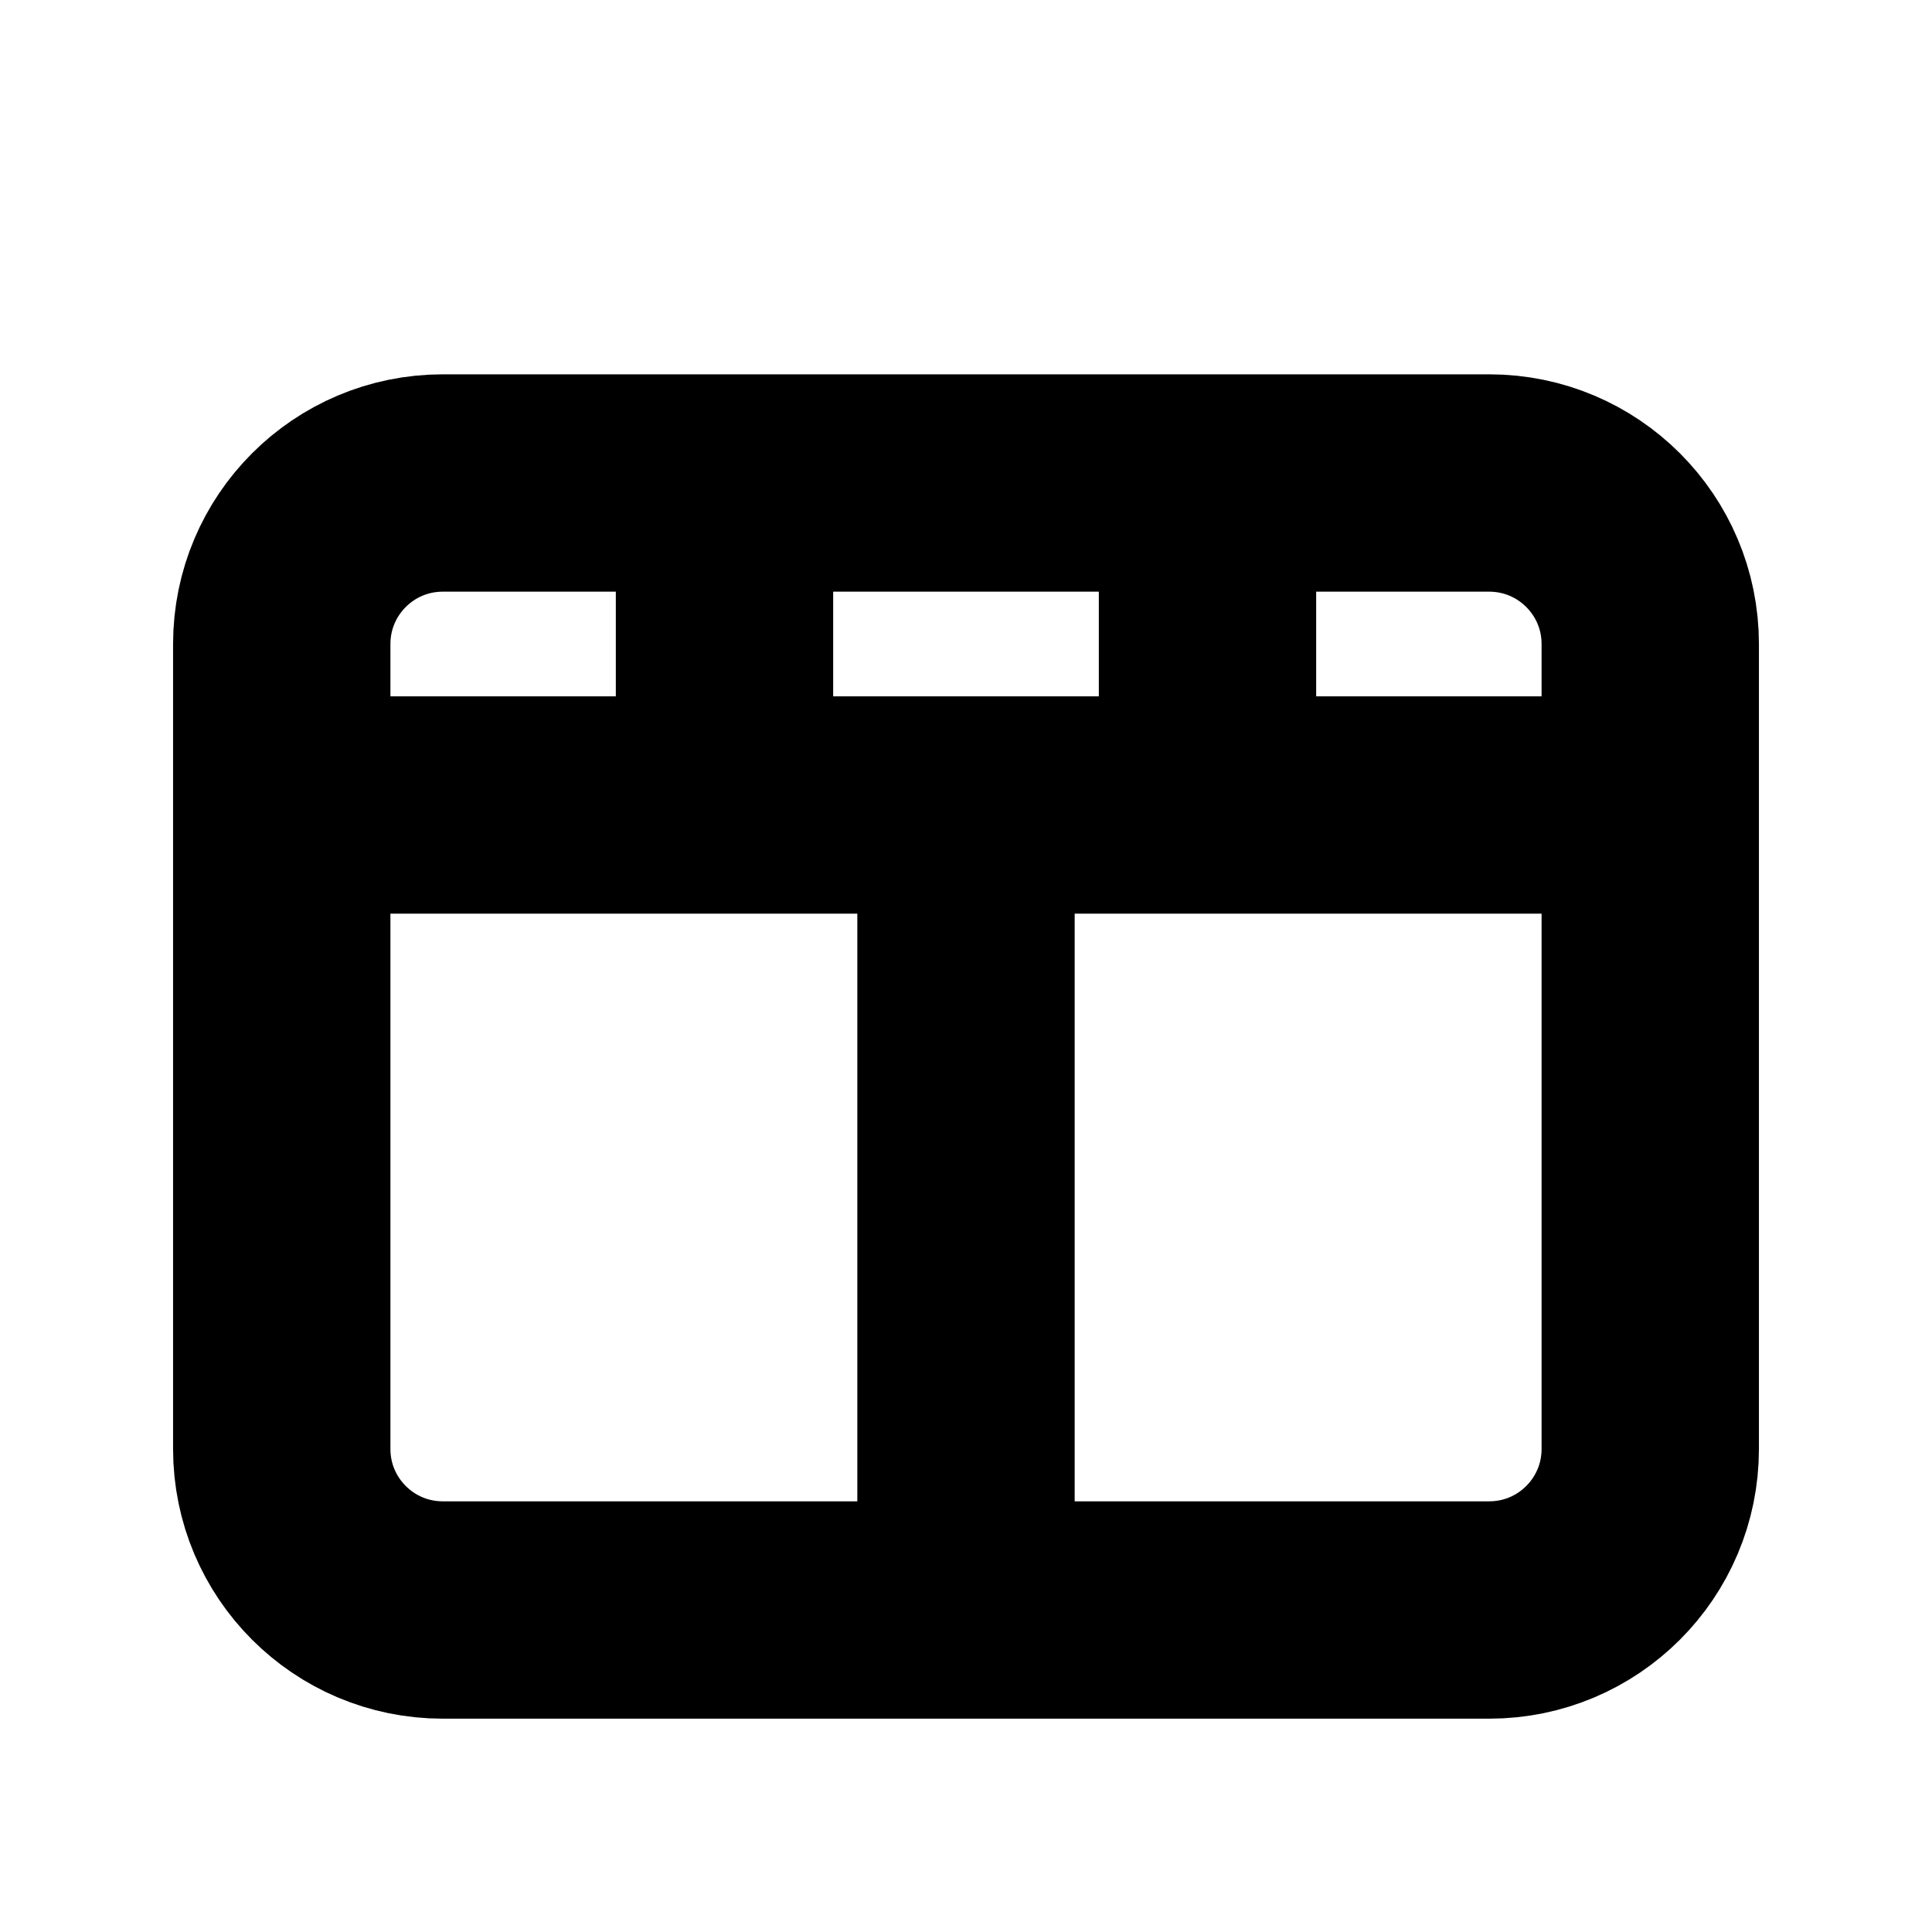
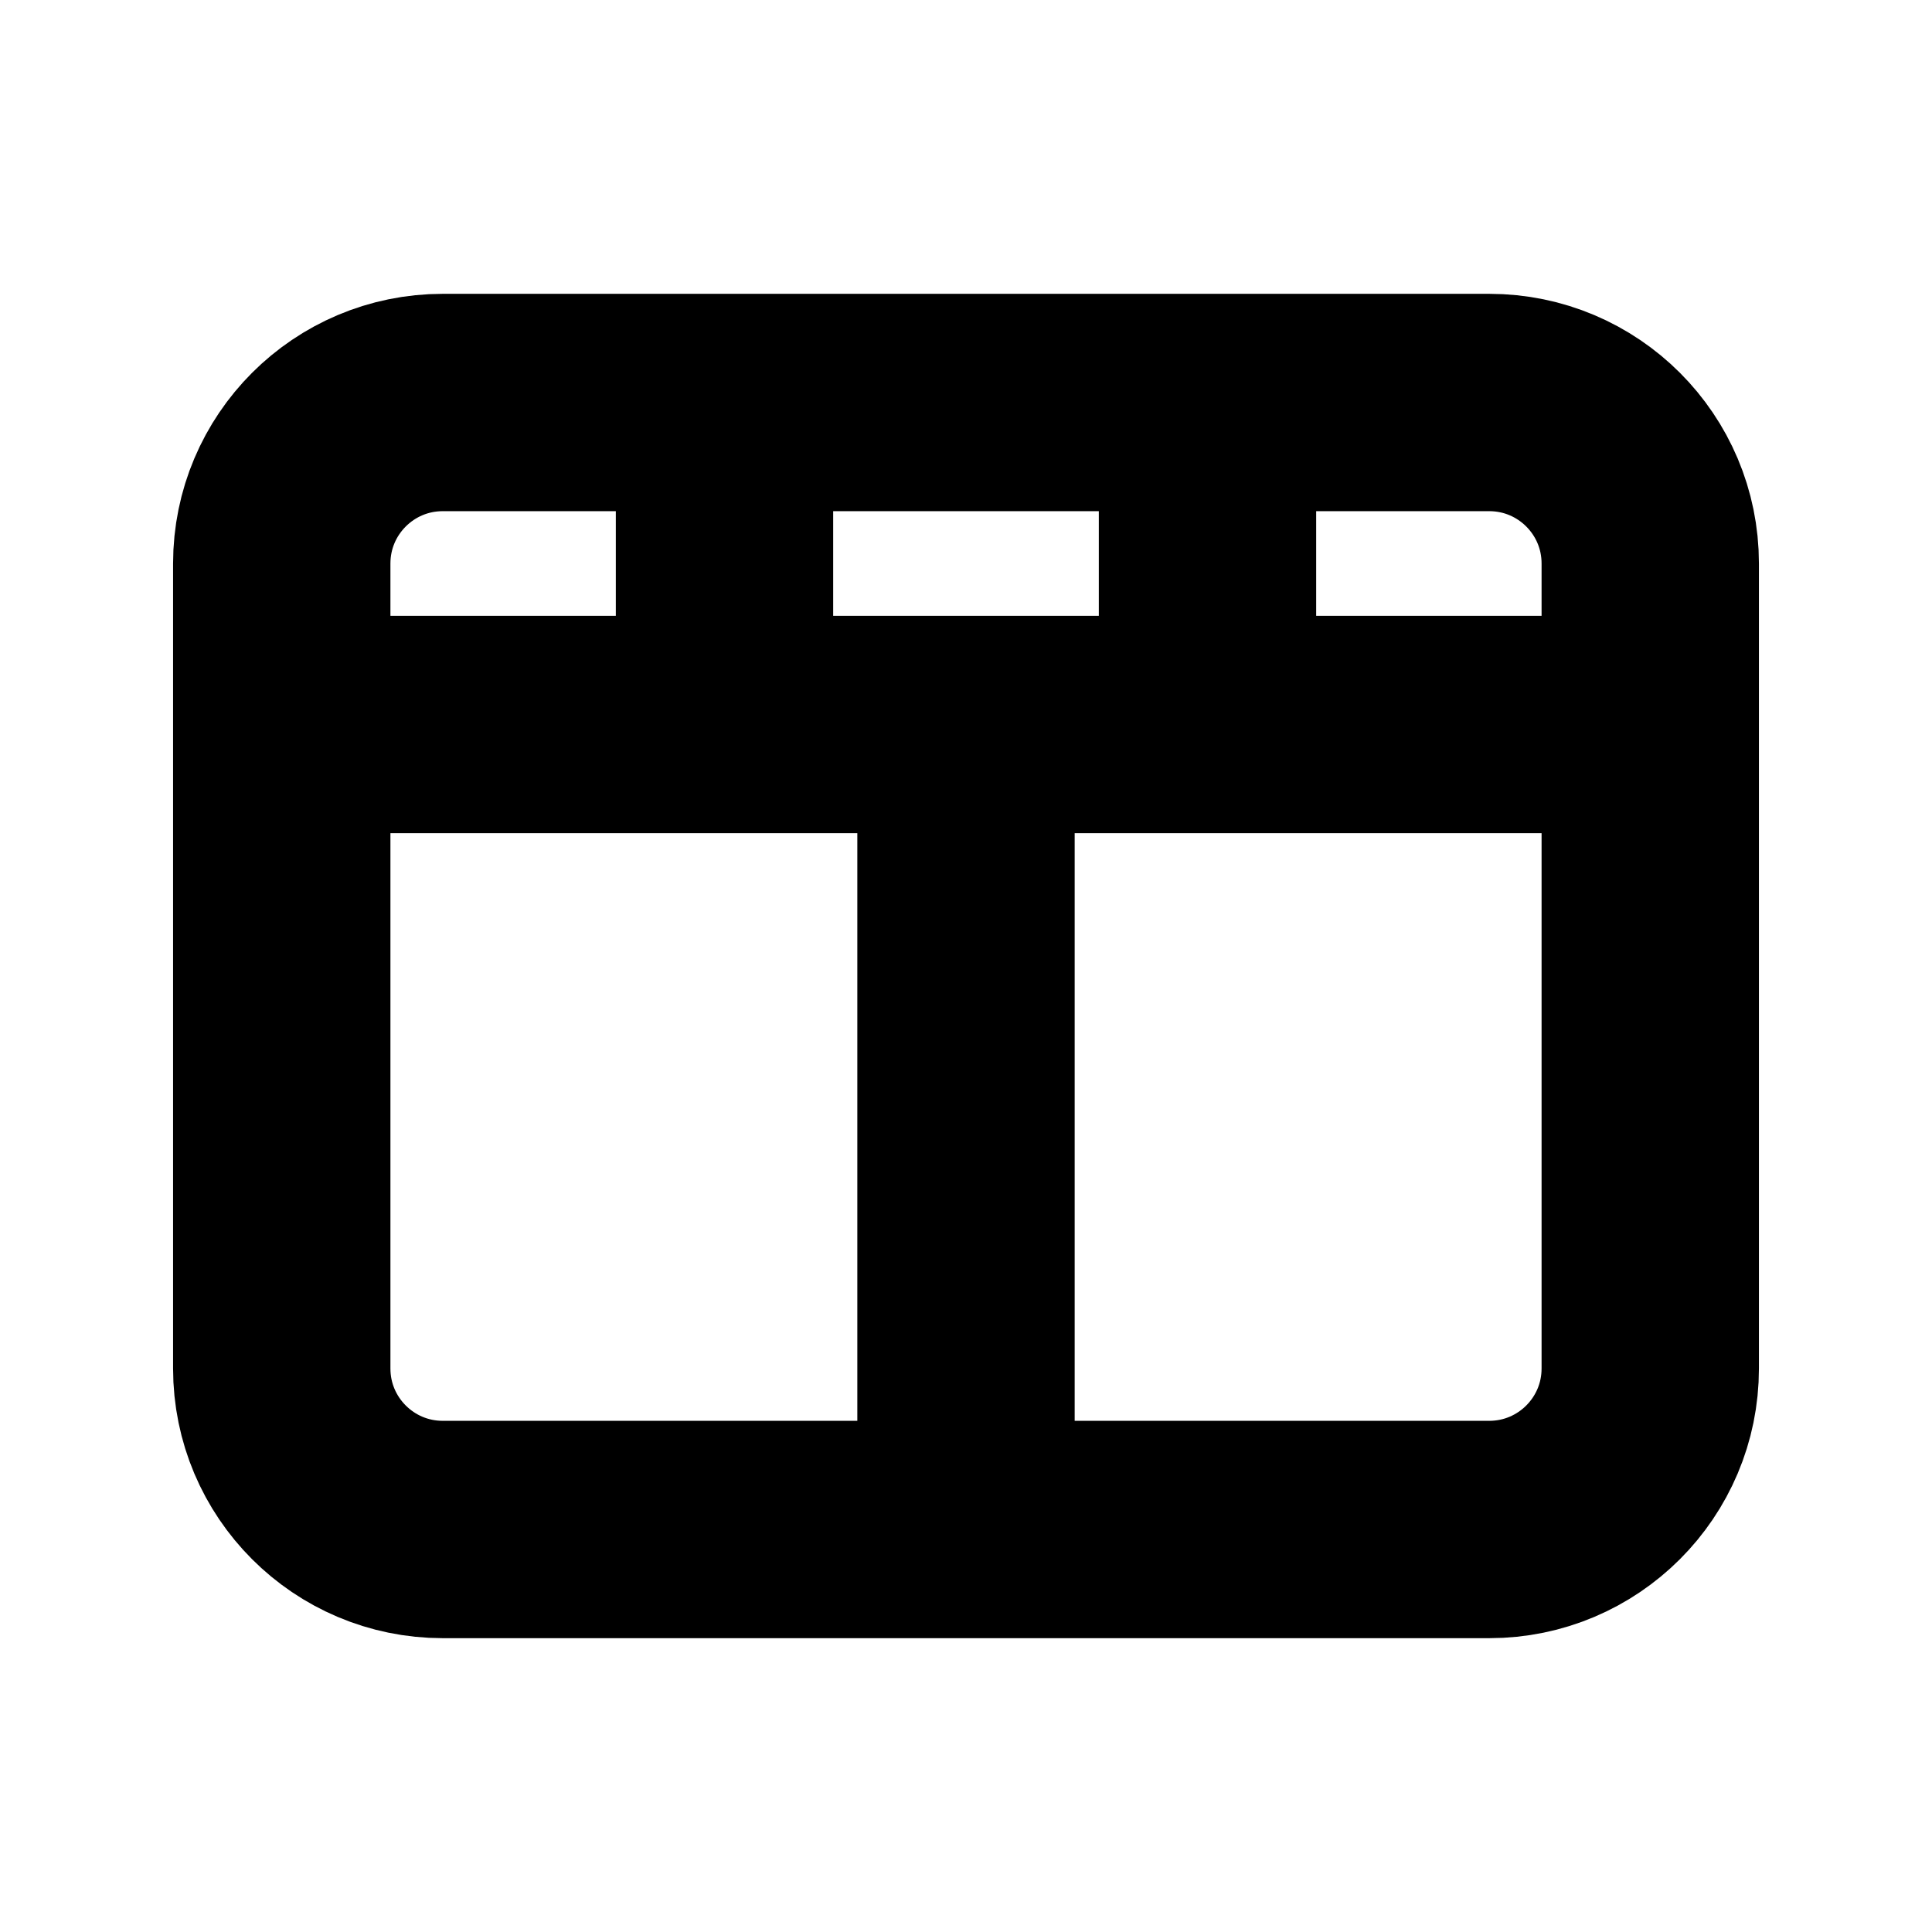
<svg xmlns="http://www.w3.org/2000/svg" viewBox="0 0 24 24" fill="none">
-   <rect x="3.5" y="6" width="17" height="14" rx="2" stroke="currentColor" stroke-width="2.7" />
-   <path d="M3.5 10h17M9 6v4M15 6v4M12 10v10" stroke="currentColor" stroke-width="2.7" stroke-linejoin="round" />
+   <rect x="3.5" y="5" width="17" height="14" rx="2" stroke="currentColor" stroke-width="2.7" />
+   <path d="M3.5 9h17M9 5v4M15 5v4M12 9v10" stroke="currentColor" stroke-width="2.7" stroke-linejoin="round" />
</svg>
